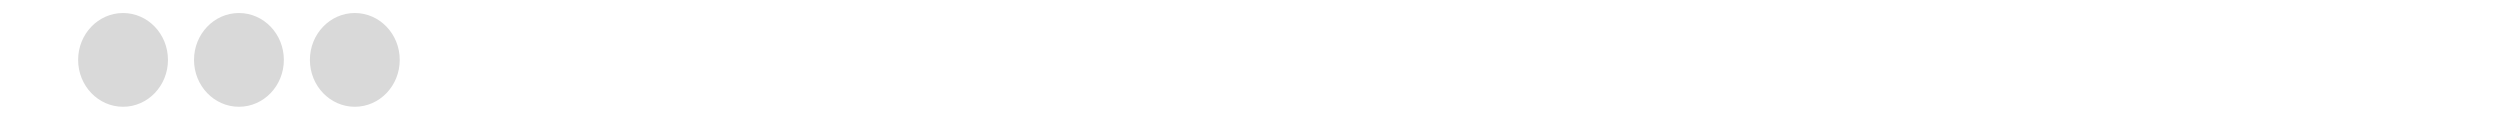
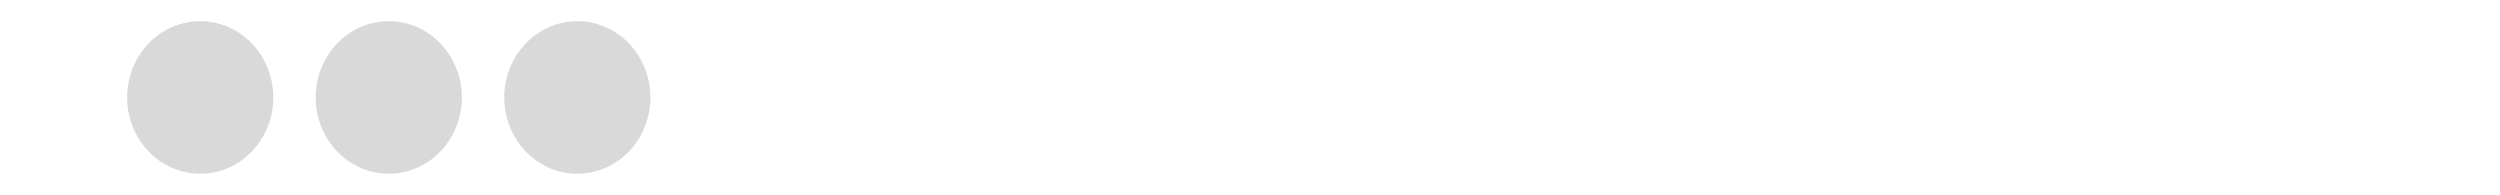
- <svg xmlns="http://www.w3.org/2000/svg" width="1920" height="92" viewBox="0 0 1920 92" fill="none">
+ <svg xmlns="http://www.w3.org/2000/svg" width="1180" height="92" viewBox="0 0 1180 92" fill="none">
  <ellipse cx="94.5" cy="46" rx="34.5" ry="36" fill="#D9D9D9" />
  <ellipse cx="183.5" cy="46" rx="34.5" ry="36" fill="#D9D9D9" />
  <ellipse cx="272.5" cy="46" rx="34.5" ry="36" fill="#D9D9D9" />
</svg>
